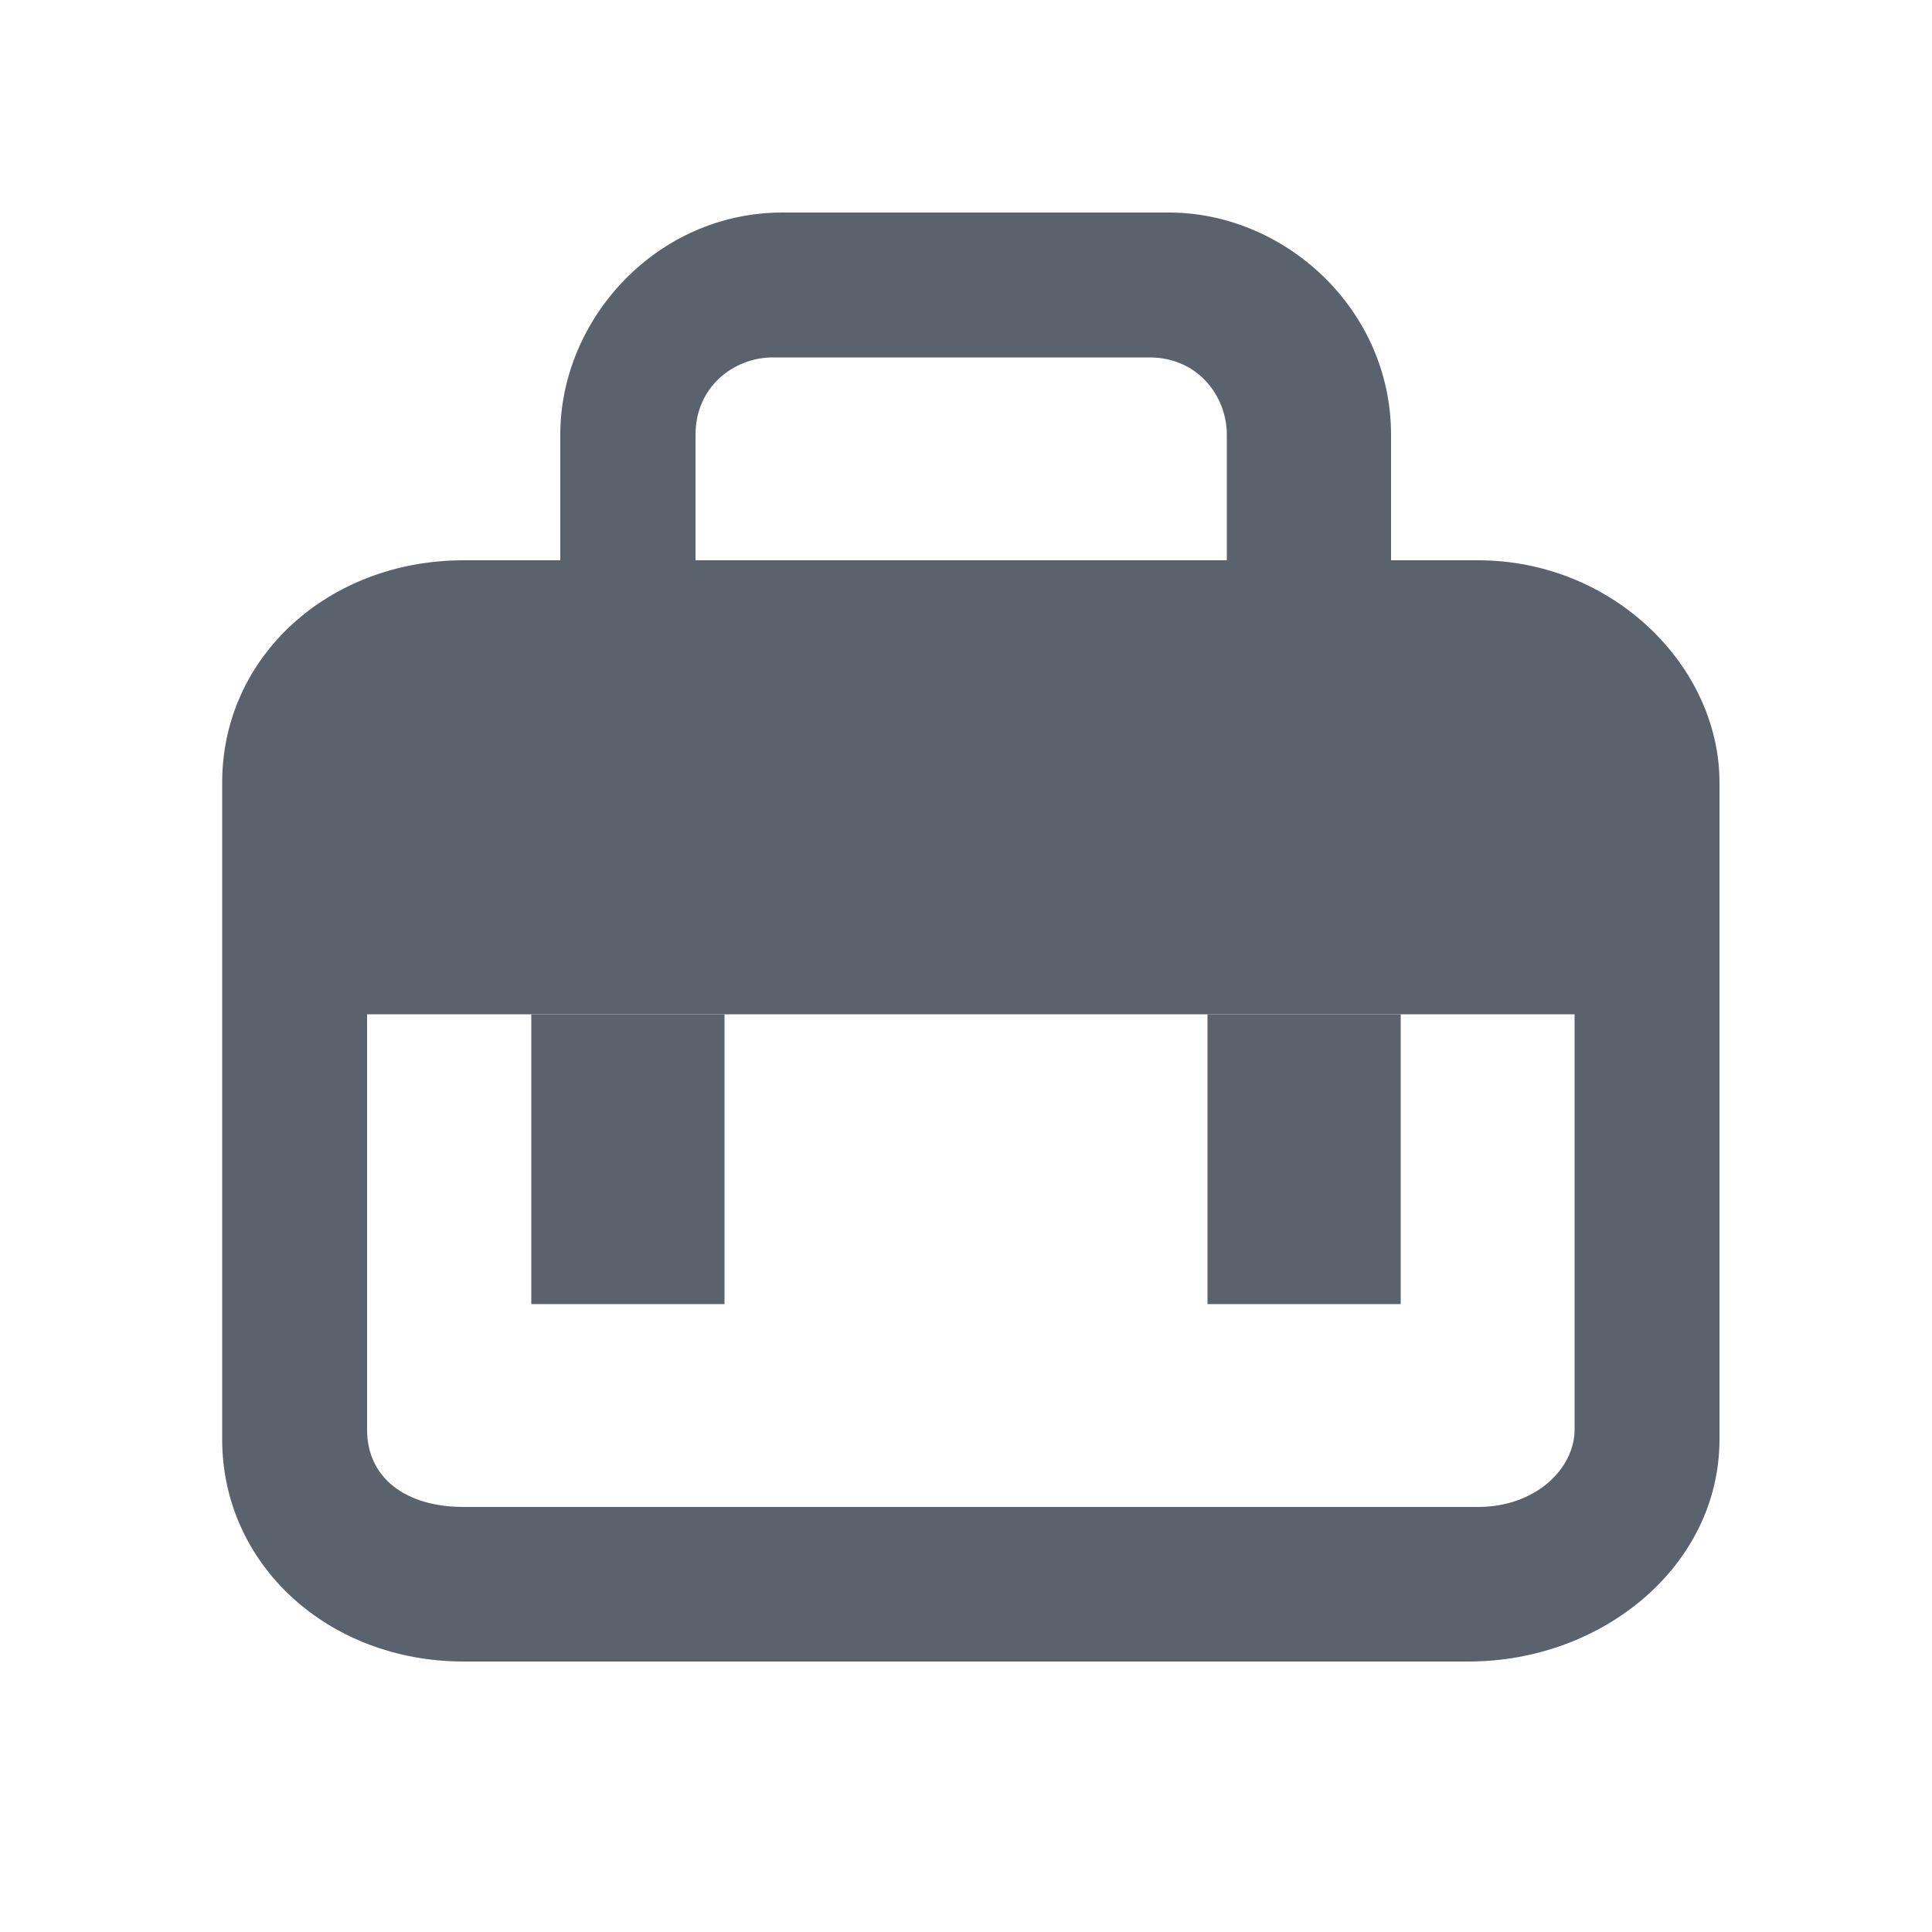
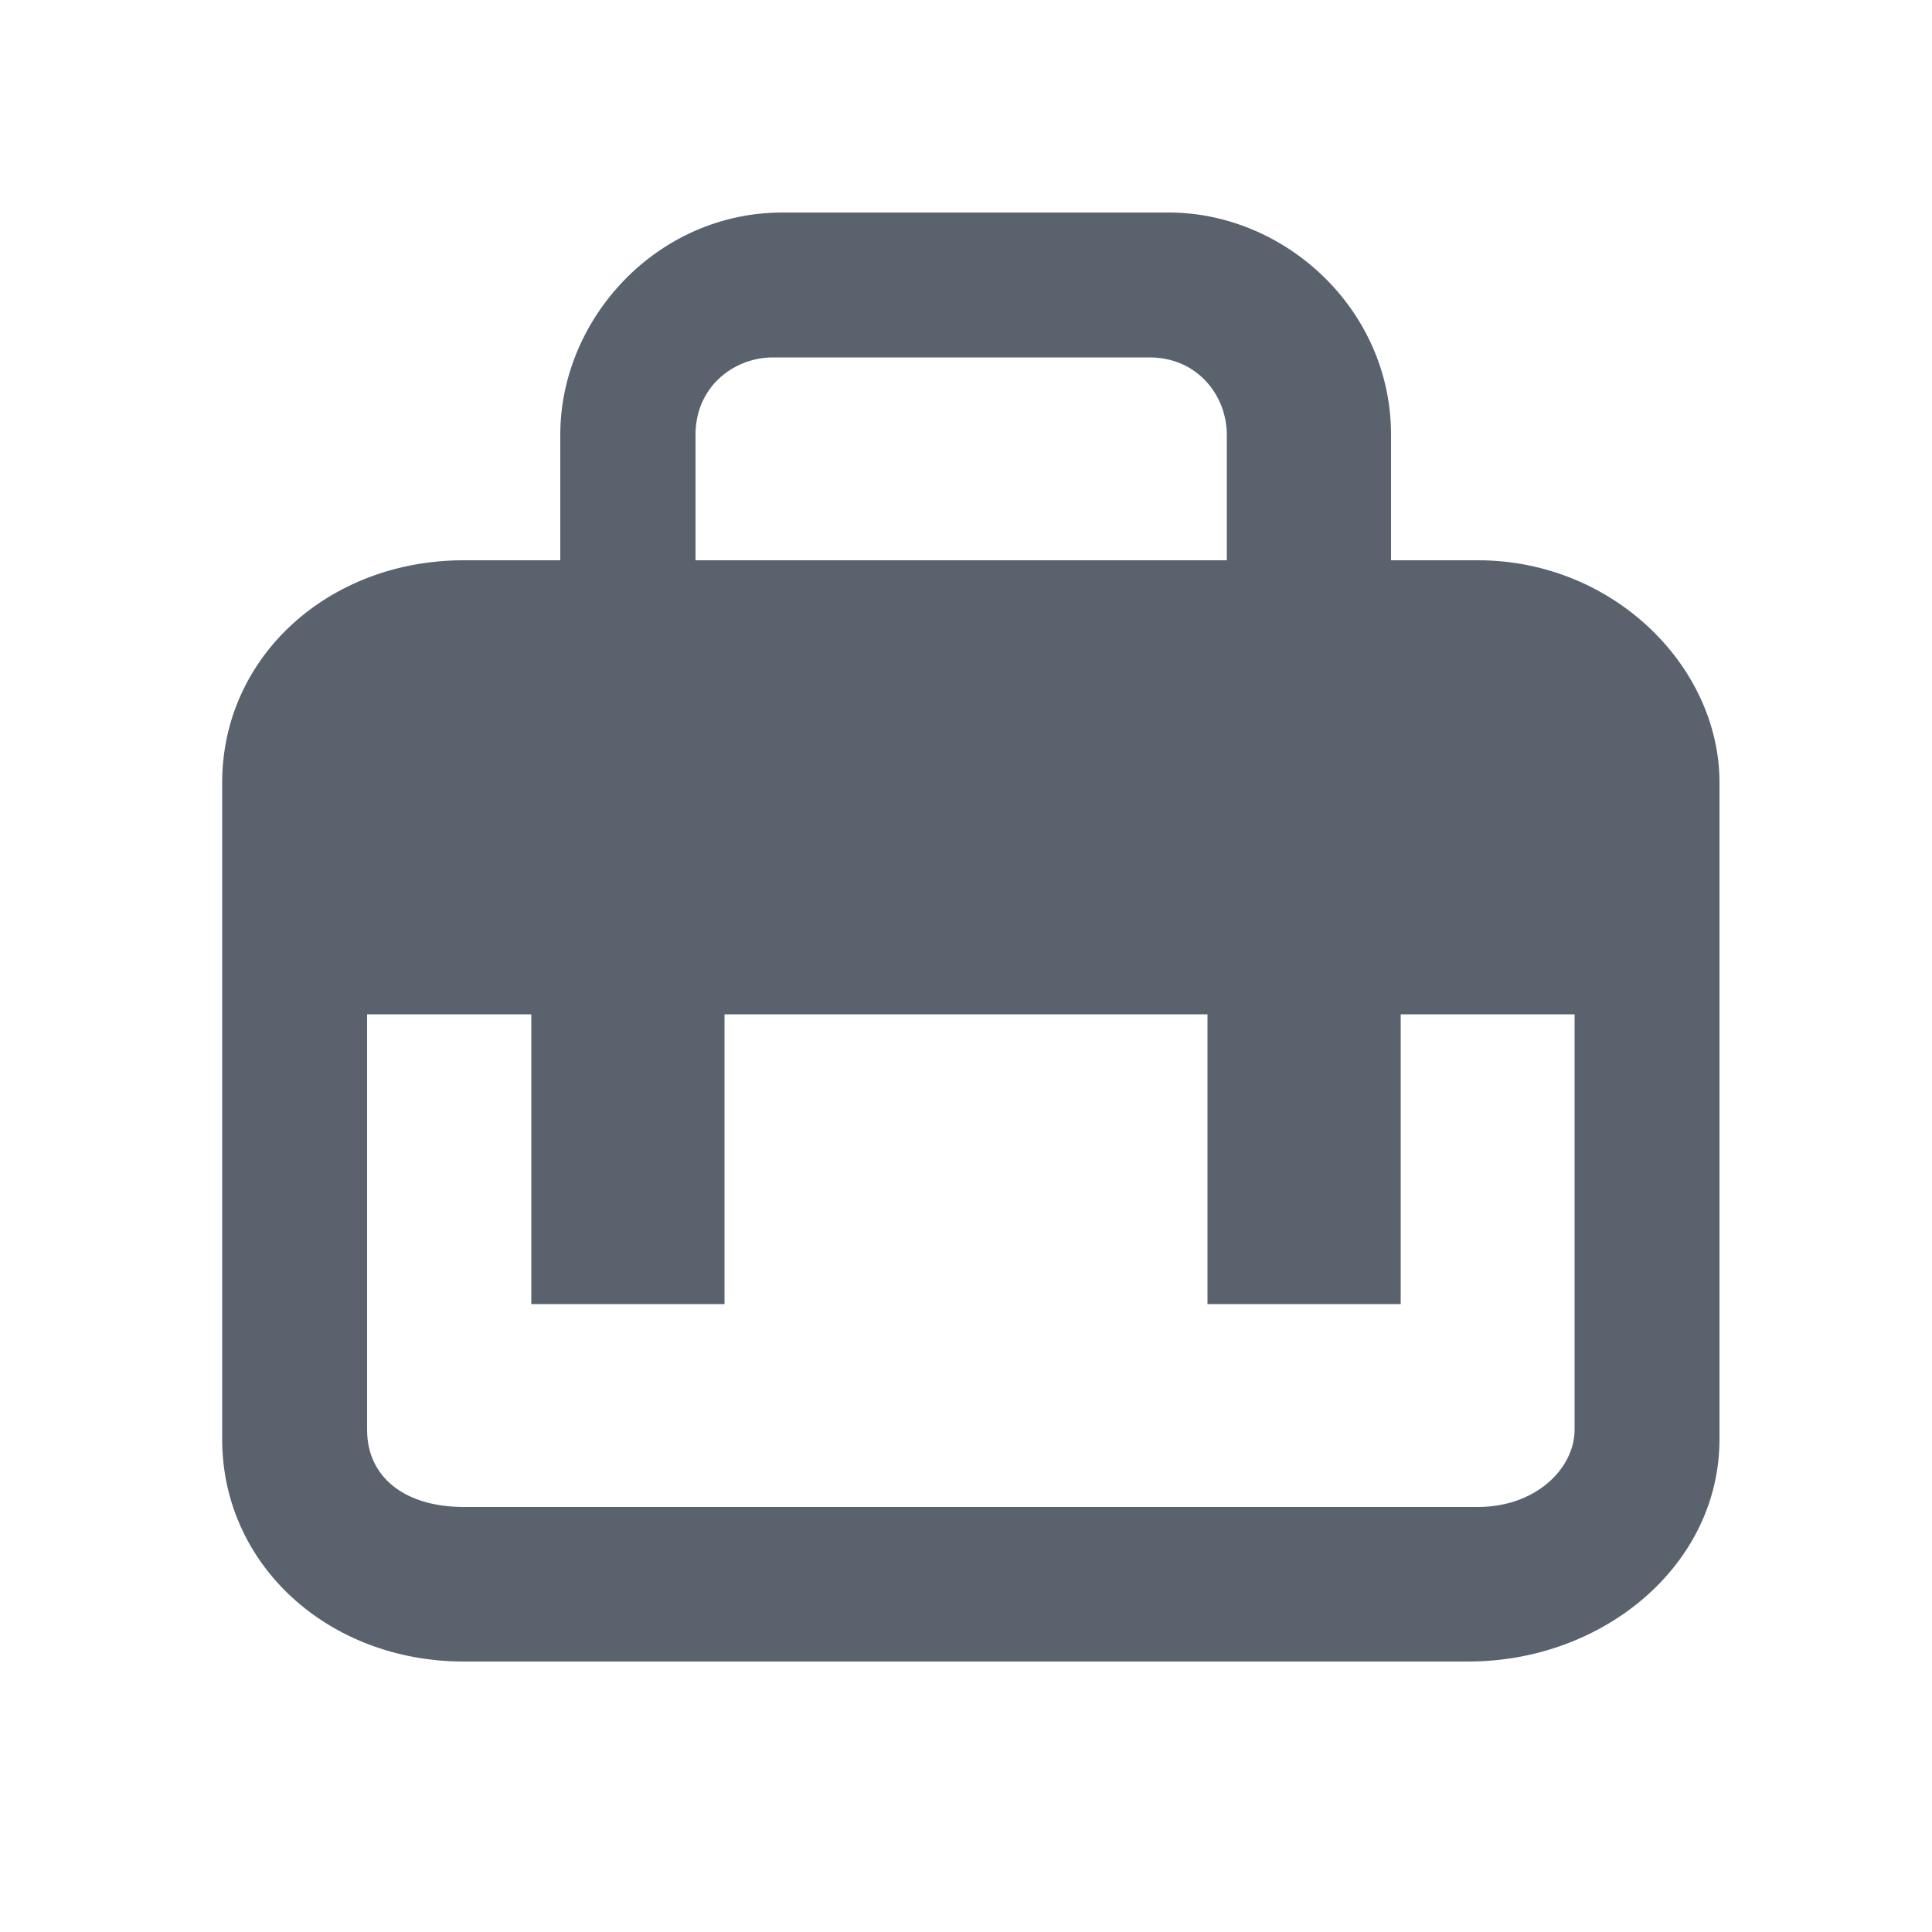
<svg xmlns="http://www.w3.org/2000/svg" version="1.1" id="图层_1" x="0px" y="0px" viewBox="0 0 20 20" style="enable-background:new 0 0 20 20;" xml:space="preserve">
  <style type="text/css">
	.st0{fill:#5A626D;}
</style>
-   <path class="st0" d="M15.2,17.2H4.8c-1.4,0-2.5-1-2.5-2.3V8.1c0-1.3,1.1-2.3,2.5-2.3h10.5c1.4,0,2.5,1.1,2.5,2.3v6.8  C17.8,16.2,16.6,17.2,15.2,17.2z M4.8,7.2c-0.6,0-1,0.4-1,0.8v6.8c0,0.5,0.4,0.8,1,0.8h10.5c0.6,0,1-0.4,1-0.8V8.1  c0-0.5-0.4-0.8-1-0.8H4.8z" />
-   <polygon id="Combined-Shape" class="st0" points="3,10.5 17,10.5 17,6.5 3,6.5 " />
-   <polygon id="Path" class="st0" points="5.5,13.5 7.5,13.5 7.5,10.5 5.5,10.5 " />
-   <polygon id="Path_1_" class="st0" points="12.5,13.5 14.5,13.5 14.5,10.5 12.5,10.5 " />
-   <path class="st0" d="M14.2,7h-1.5V4.5c0-0.4-0.3-0.8-0.8-0.8H8c-0.4,0-0.8,0.3-0.8,0.8V7H5.8V4.5c0-1.2,1-2.3,2.3-2.3h4  c1.2,0,2.3,1,2.3,2.3V7z" />
+   <path class="st0" d="M15.2,17.2H4.8c-1.4,0-2.5-1-2.5-2.3V8.1c0-1.3,1.1-2.3,2.5-2.3h10.5c1.4,0,2.5,1.1,2.5,2.3v6.8  C17.8,16.2,16.6,17.2,15.2,17.2z M3.8,10.5v4.3c0,0.5,0.4,0.8,1,0.8h10.5c0.6,0,1-0.4,1-0.8v-4.3H3.8z" />
+   <polygon id="Path" class="st0" points="5.5,13.5 7.5,13.5 7.5,8.1 5.5,8.1 " />
+   <polygon id="Path_1_" class="st0" points="12.5,13.5 14.5,13.5 14.5,8.1 12.5,8.1 " />
+   <path class="st0" d="M14.2,7h-1.5V4.5c0-0.4-0.3-0.8-0.8-0.8H8C7.6,3.7,7.2,4,7.2,4.5V7H5.8V4.5c0-1.2,1-2.3,2.3-2.3h4  c1.2,0,2.3,1,2.3,2.3V7H14.2z" />
</svg>
